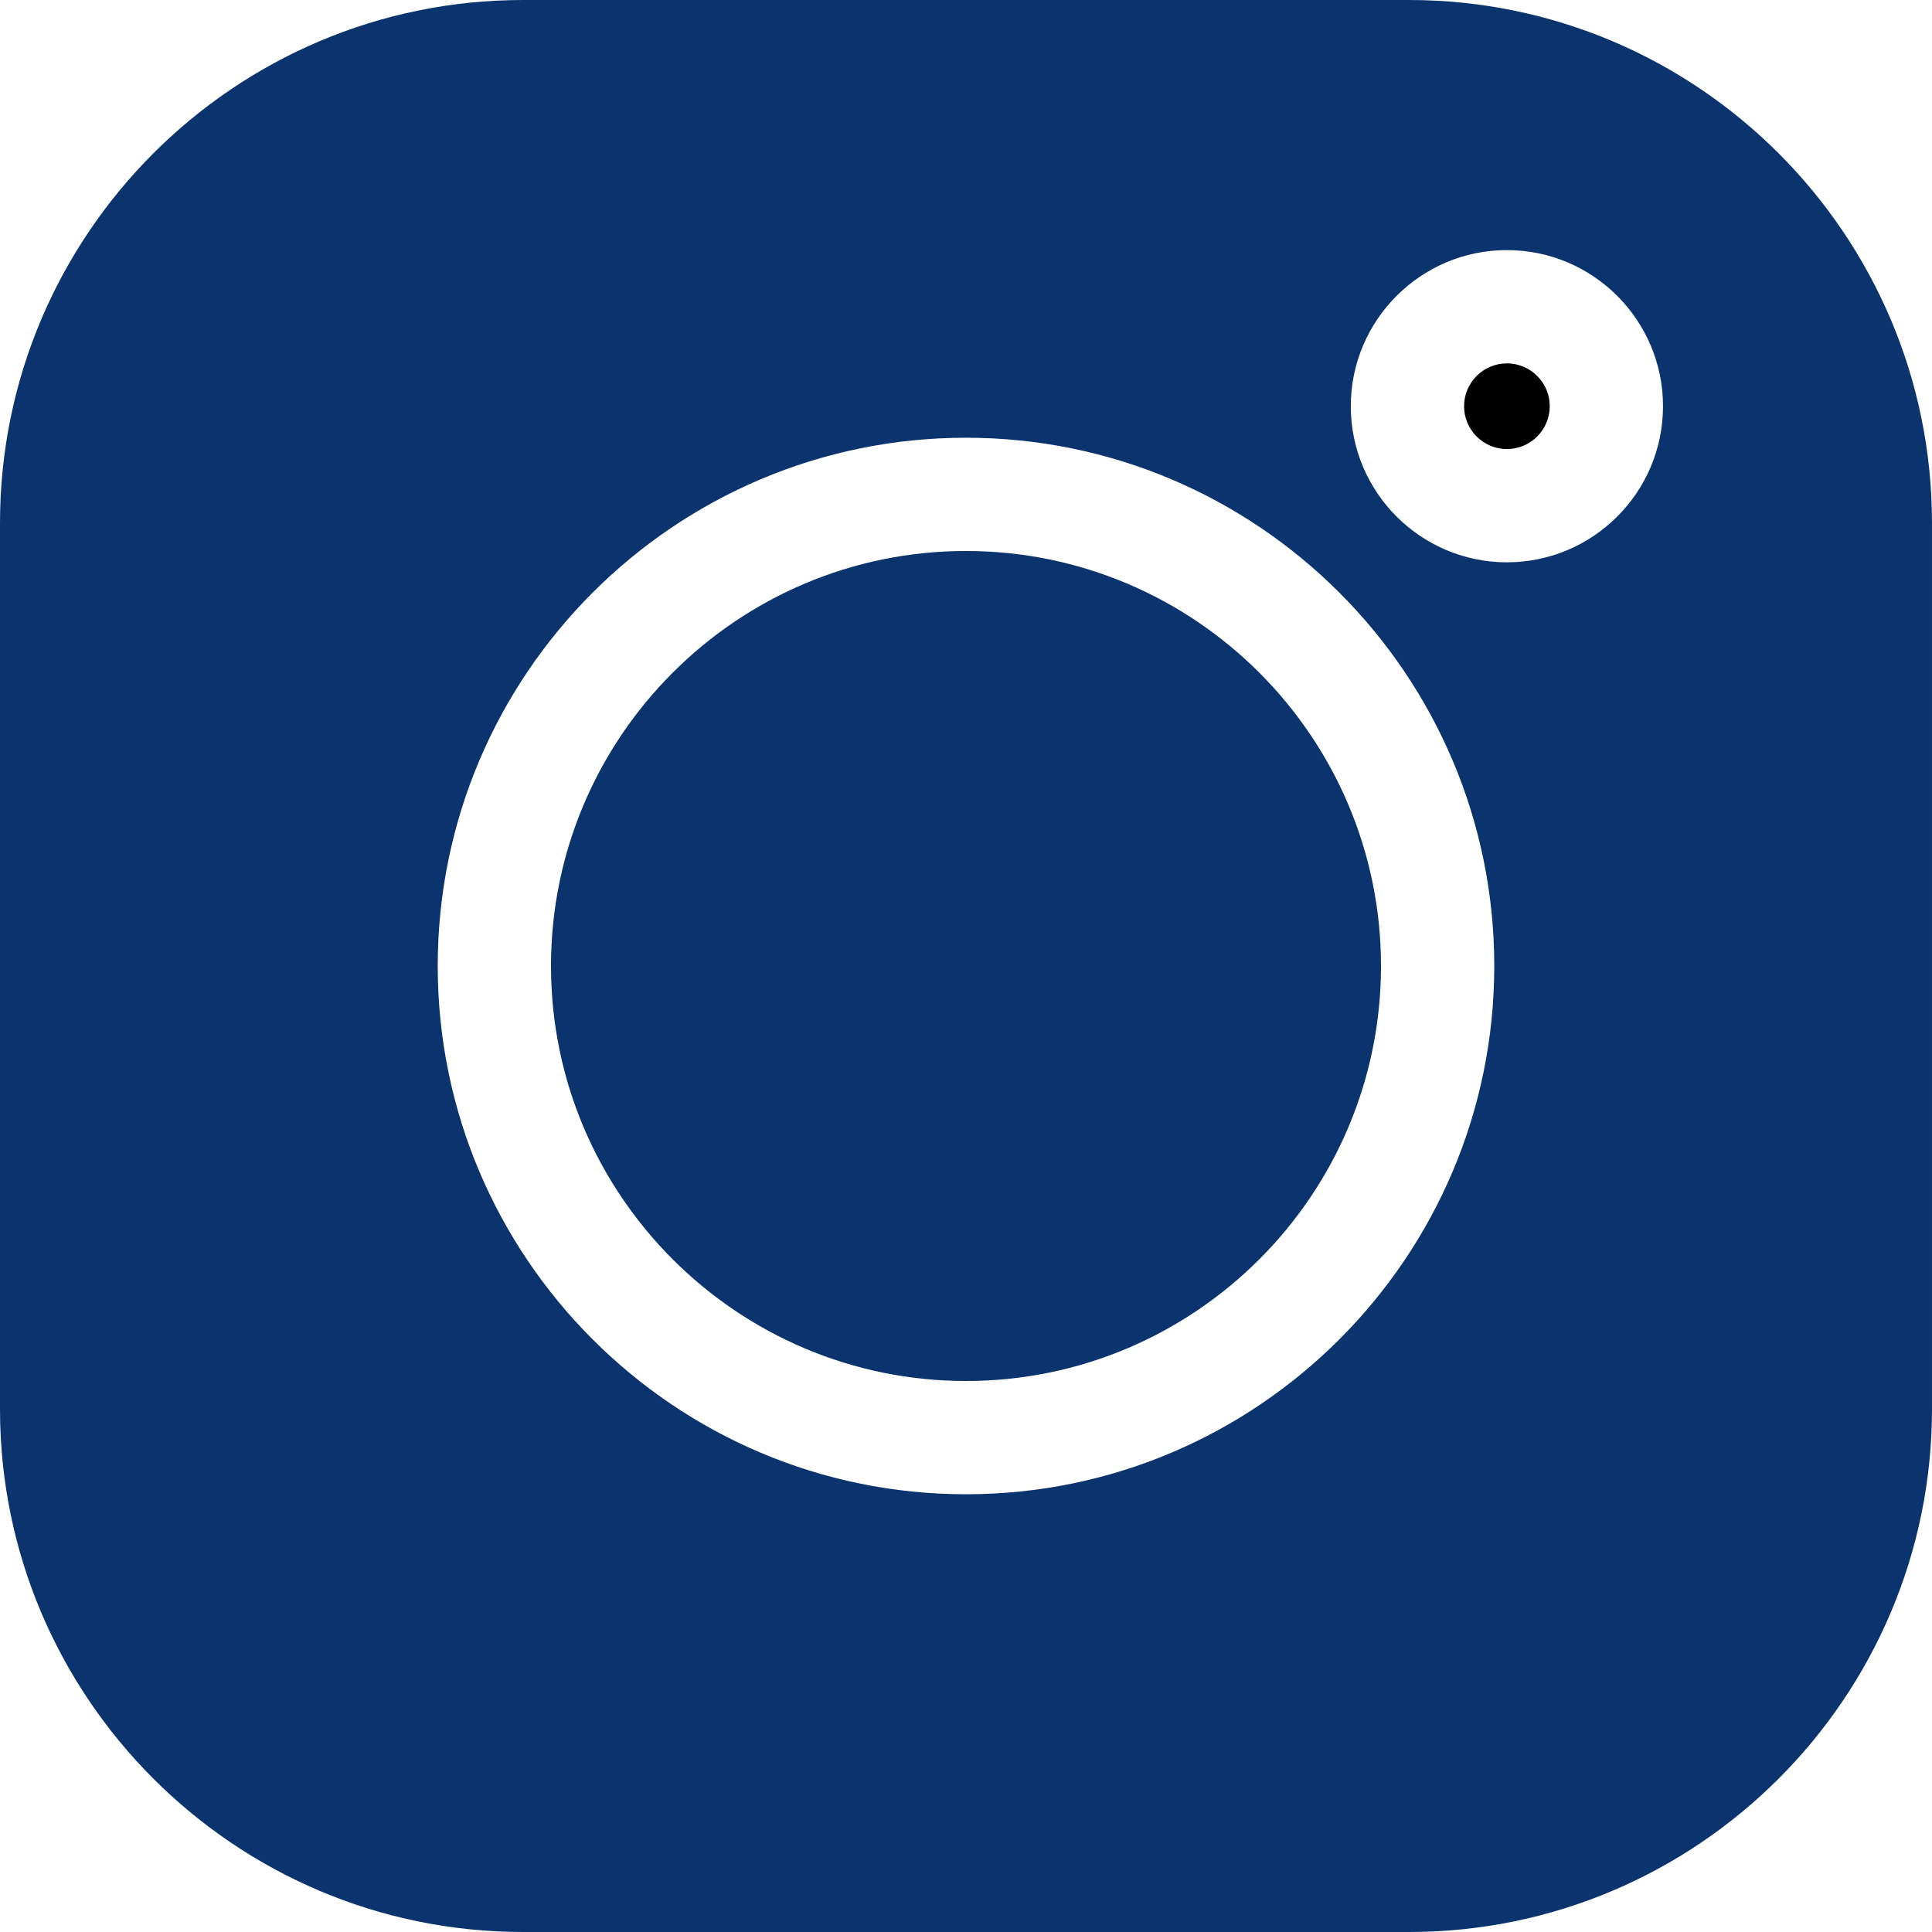
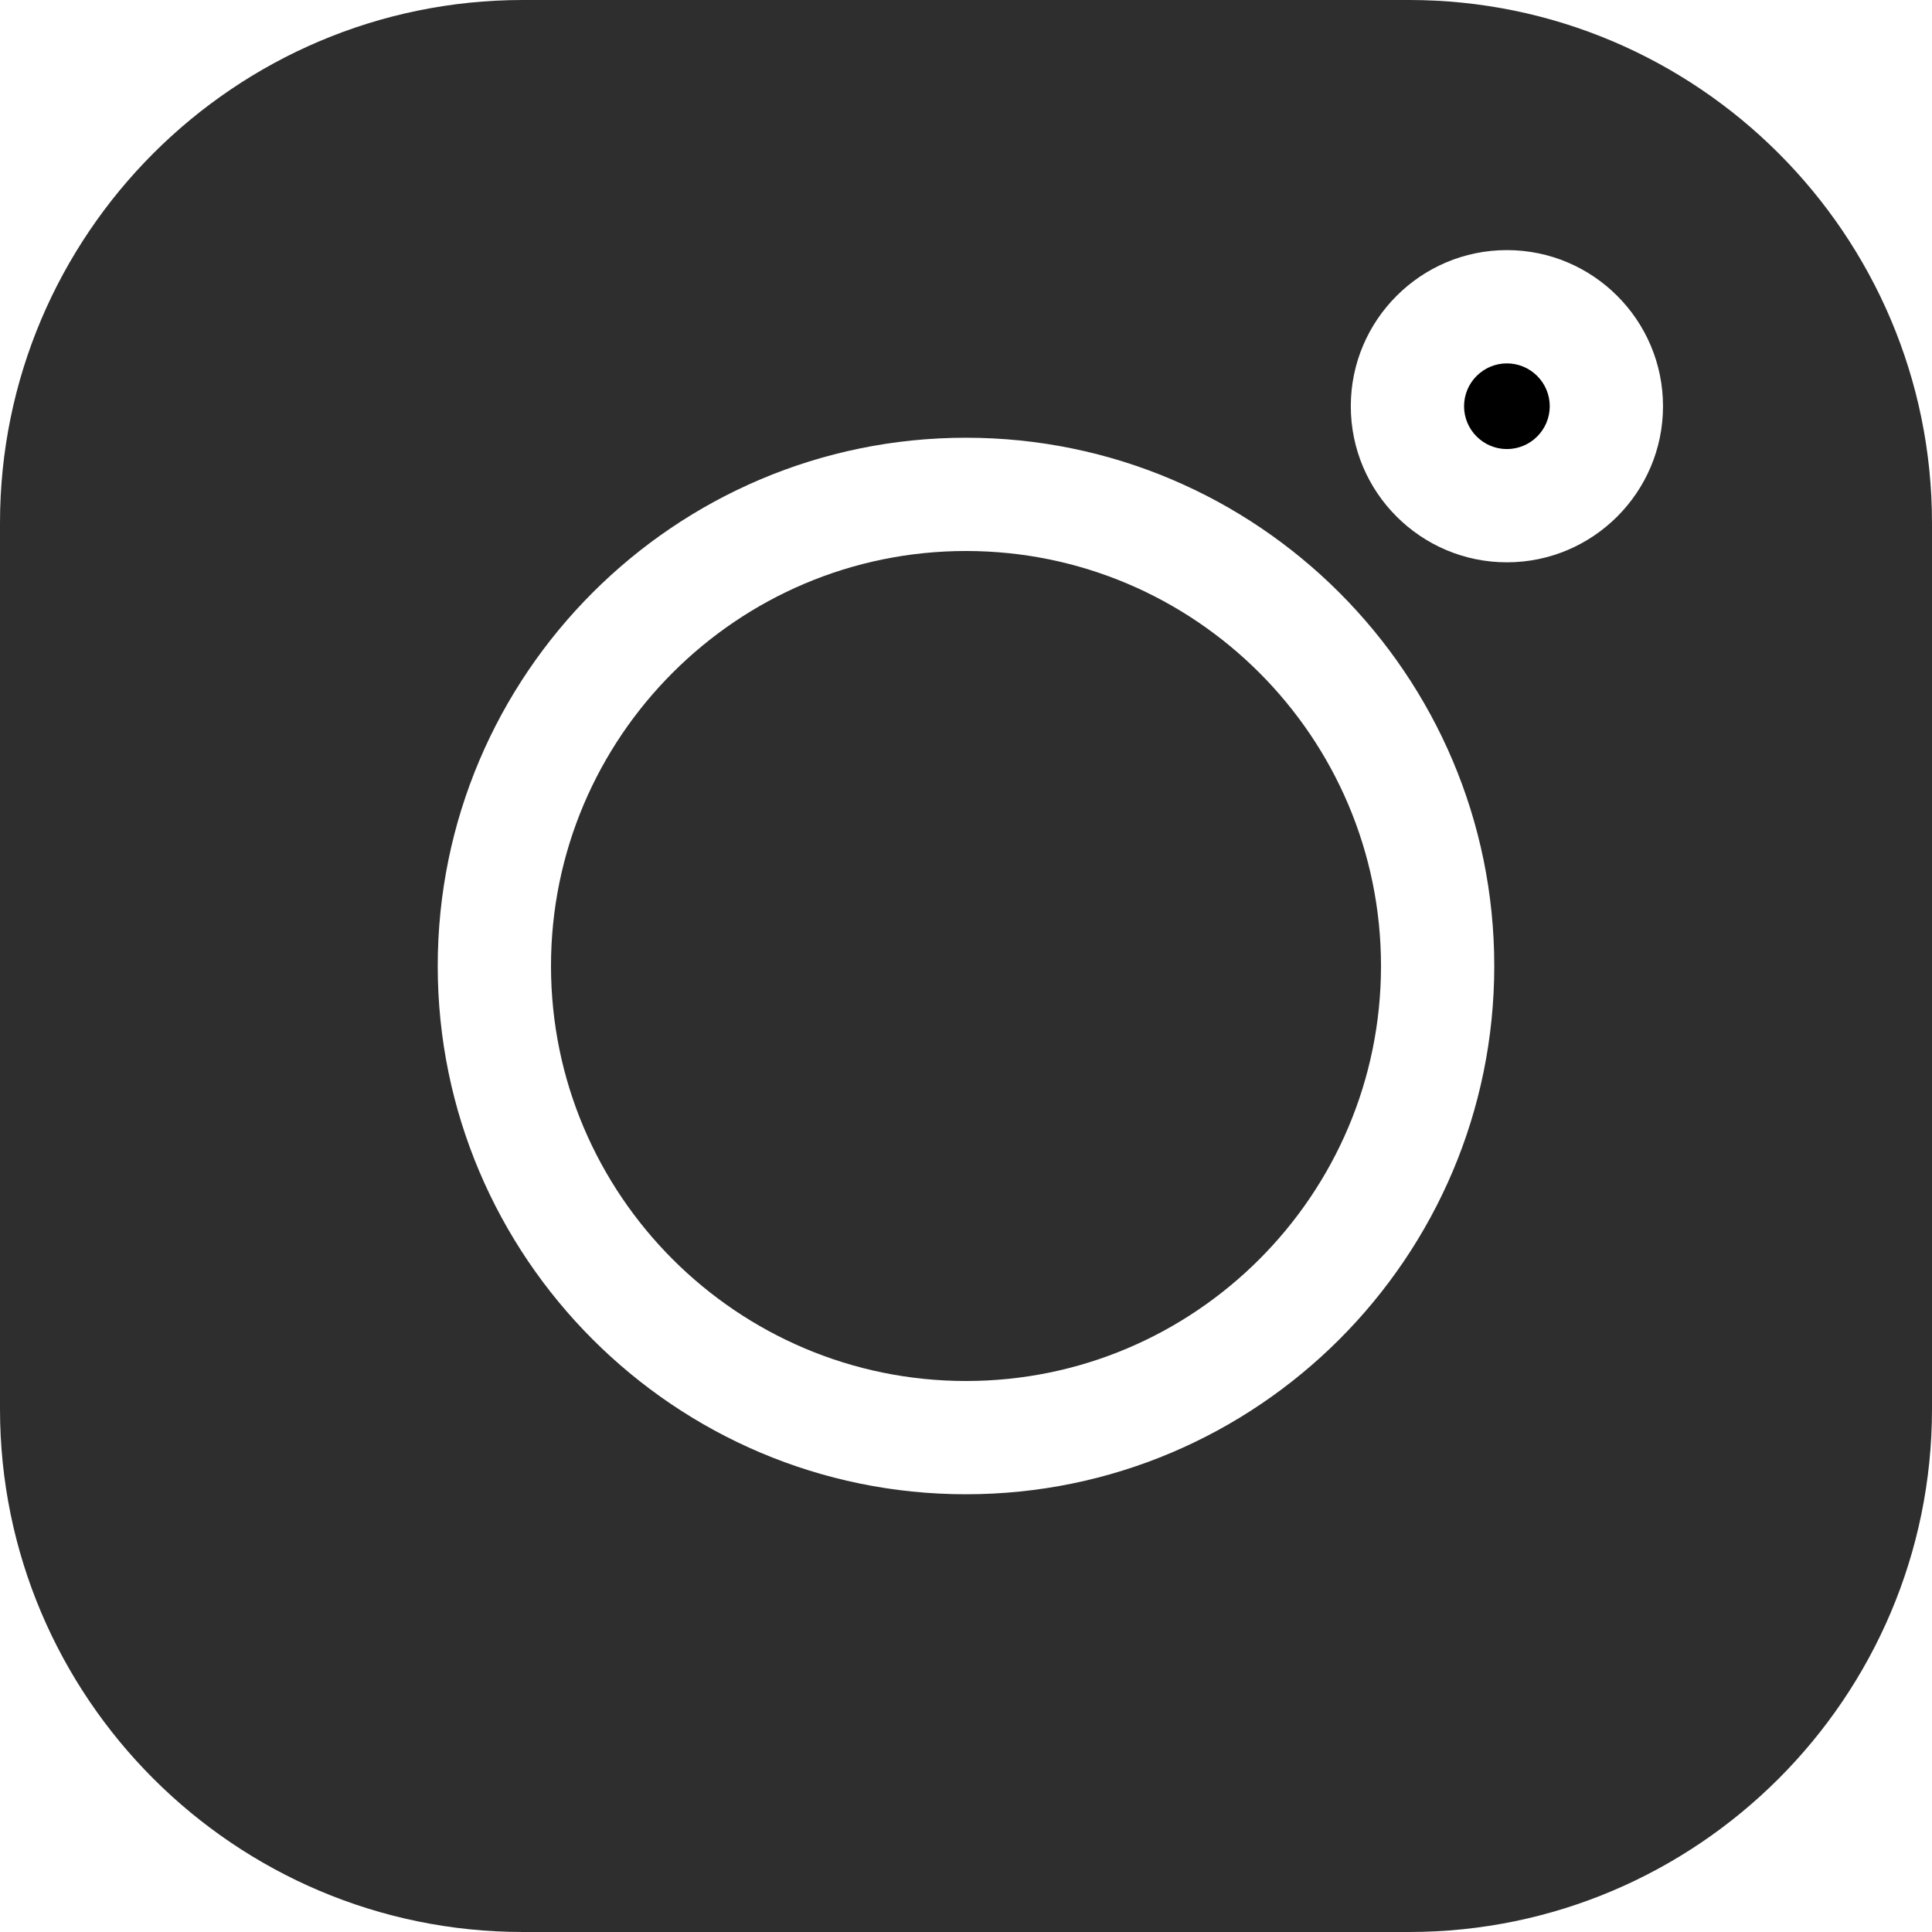
<svg xmlns="http://www.w3.org/2000/svg" viewBox="0 0 512.001 512.001">
-   <path fill="#0B346F" d="m373.406 0h-234.812c-76.422 0-138.594 62.172-138.594 138.594v234.816c0 76.418 62.172 138.59 138.594 138.59h234.816c76.418 0 138.59-62.172 138.59-138.59v-234.816c0-76.422-62.172-138.594-138.594-138.594zm-117.406 395.996c-77.195 0-139.996-62.801-139.996-139.996s62.801-139.996 139.996-139.996 139.996 62.801 139.996 139.996-62.801 139.996-139.996 139.996zm143.344-246.977c-22.812 0-41.367-18.555-41.367-41.367s18.555-41.371 41.367-41.371 41.371 18.559 41.371 41.371-18.559 41.367-41.371 41.367zm0 0" />
-   <path fill="#0B346F" d="m256 146.02c-60.641 0-109.98 49.336-109.98 109.98 0 60.641 49.34 109.98 109.98 109.98 60.645 0 109.98-49.34 109.98-109.98 0-60.645-49.336-109.98-109.98-109.98zm0 0" />
+   <path fill="#2E2E2E" d="m373.406 0h-234.812c-76.422 0-138.594 62.172-138.594 138.594v234.816c0 76.418 62.172 138.59 138.594 138.59h234.816c76.418 0 138.59-62.172 138.59-138.59v-234.816c0-76.422-62.172-138.594-138.594-138.594zm-117.406 395.996c-77.195 0-139.996-62.801-139.996-139.996s62.801-139.996 139.996-139.996 139.996 62.801 139.996 139.996-62.801 139.996-139.996 139.996zm143.344-246.977c-22.812 0-41.367-18.555-41.367-41.367s18.555-41.371 41.367-41.371 41.371 18.559 41.371 41.371-18.559 41.367-41.371 41.367zm0 0" />
+   <path fill="#2E2E2E" d="m256 146.02c-60.641 0-109.98 49.336-109.98 109.98 0 60.641 49.34 109.98 109.98 109.98 60.645 0 109.98-49.34 109.98-109.98 0-60.645-49.336-109.98-109.98-109.98zm0 0" />
  <path d="m399.344 96.301c-6.258 0-11.352 5.094-11.352 11.352 0 6.258 5.094 11.352 11.352 11.352 6.262 0 11.355-5.09 11.355-11.352 0-6.262-5.094-11.352-11.355-11.352zm0 0" />
</svg>
